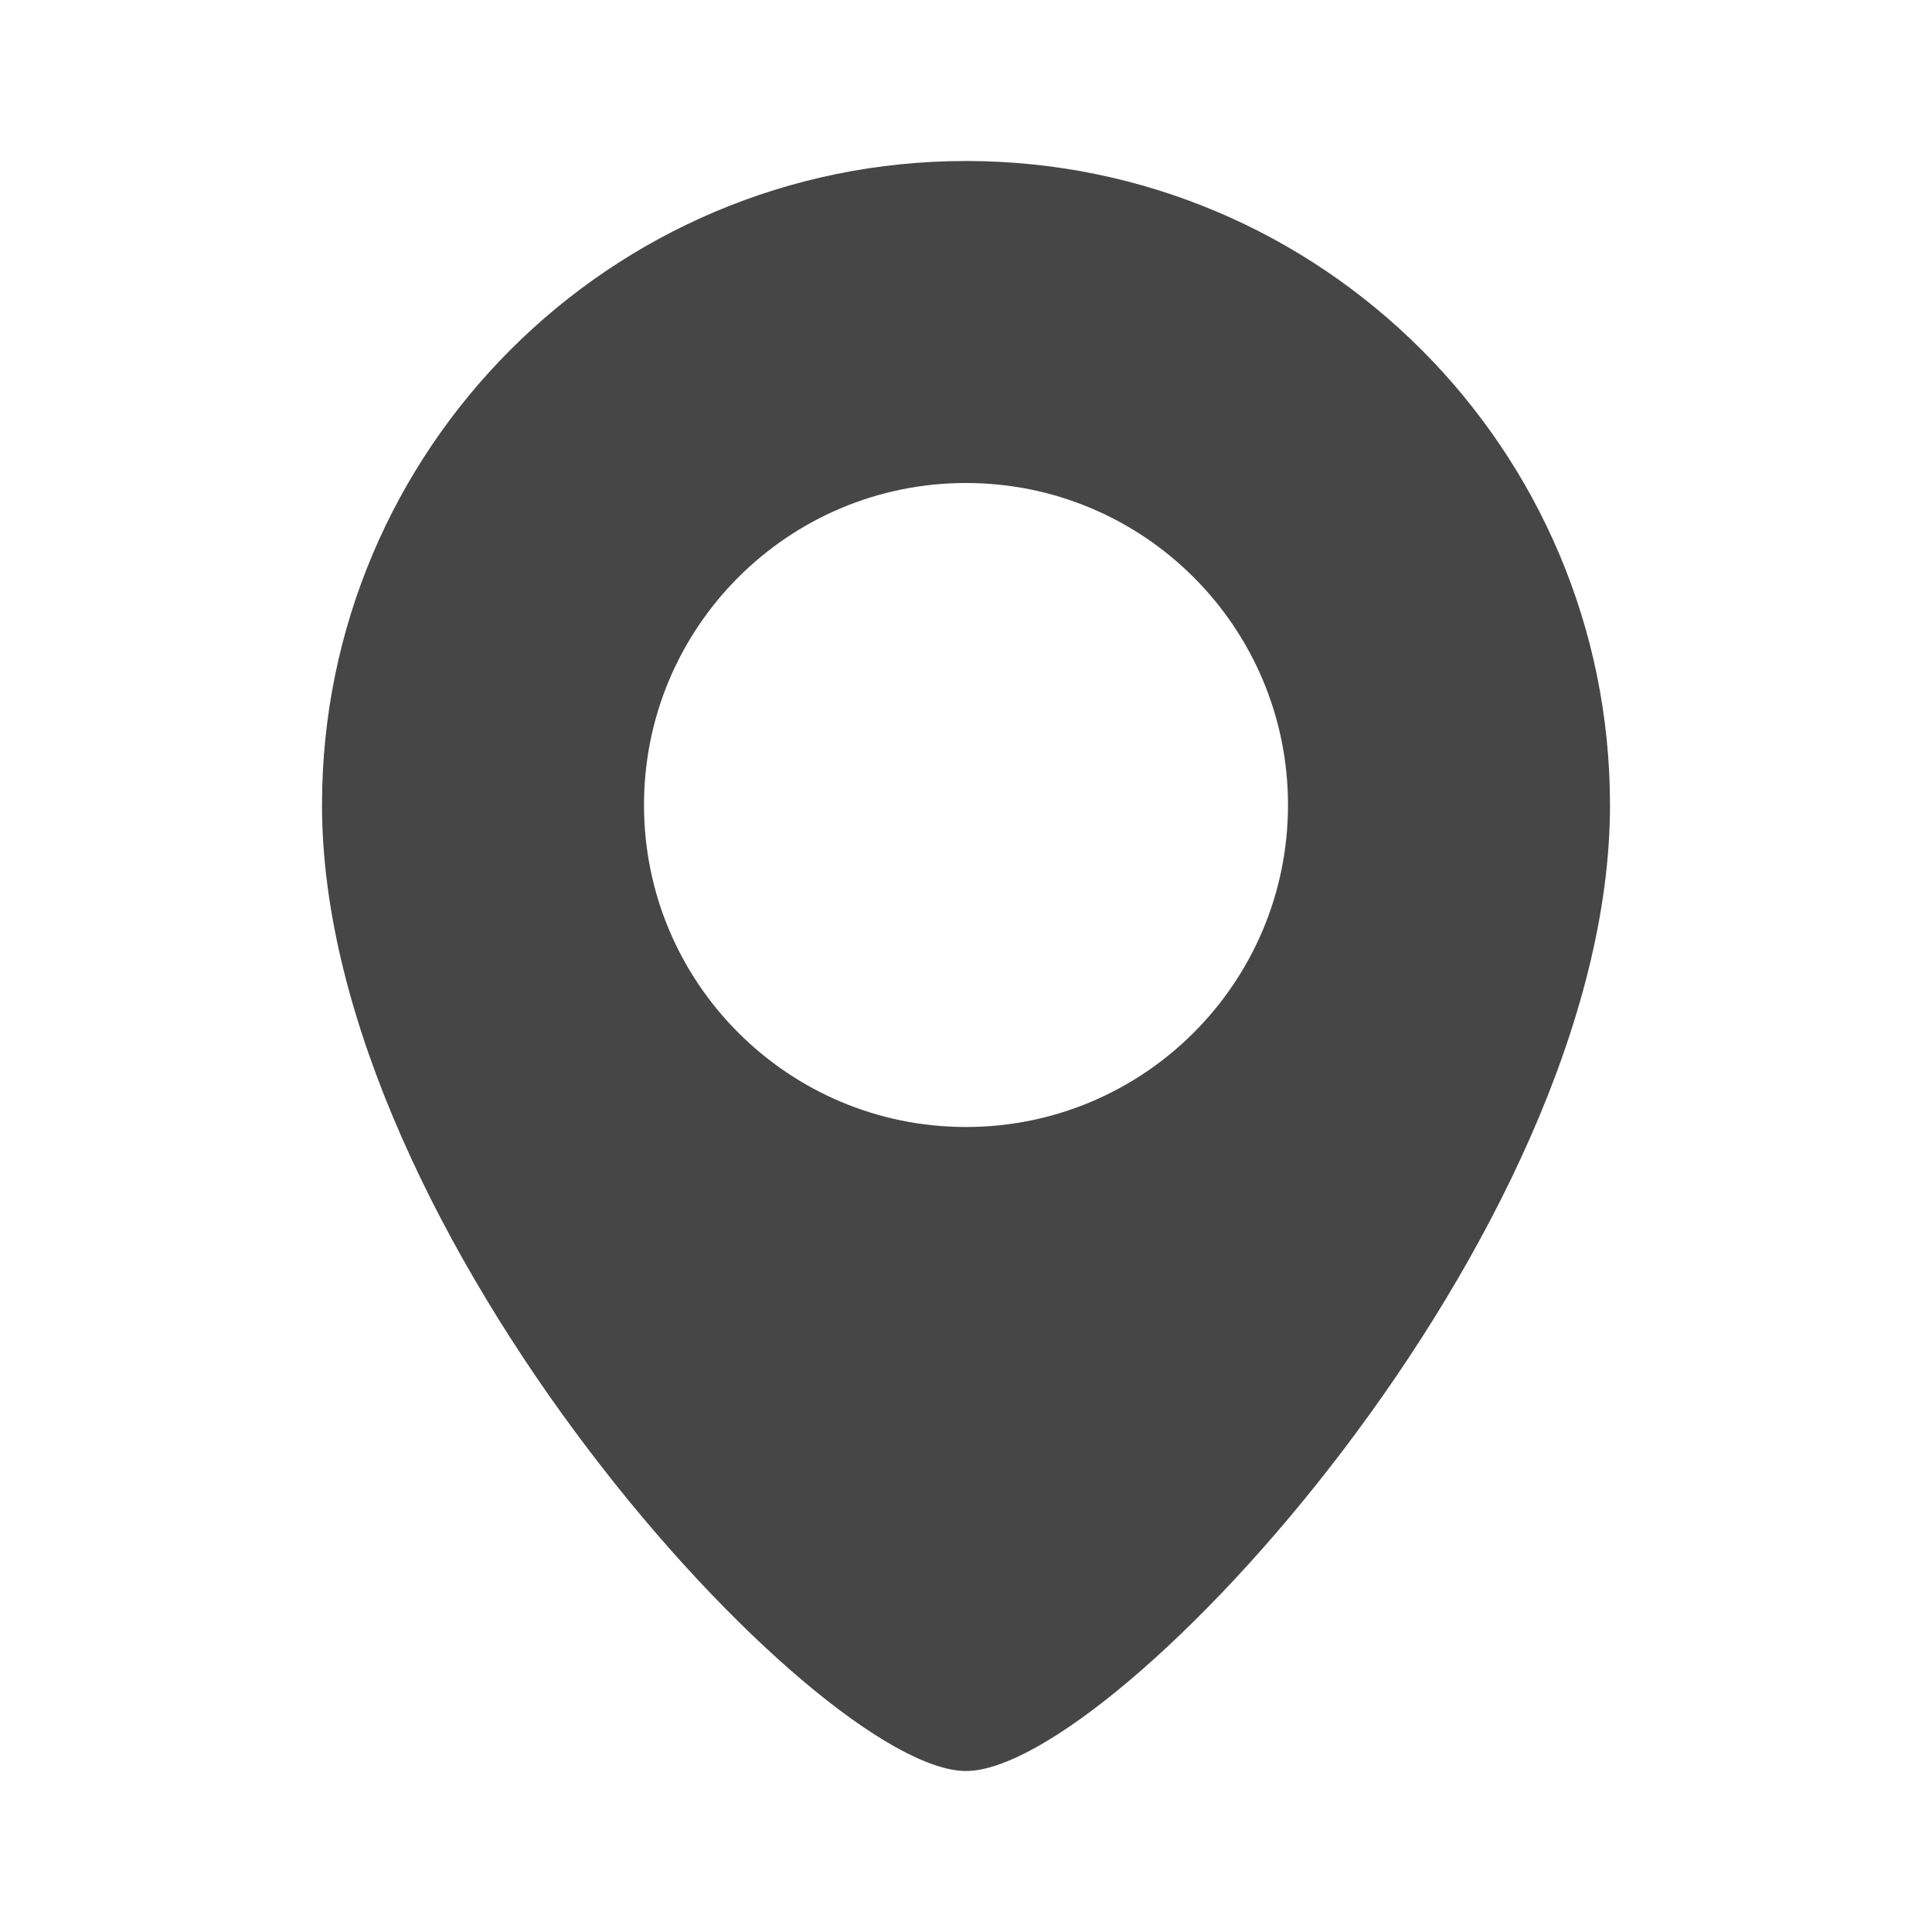
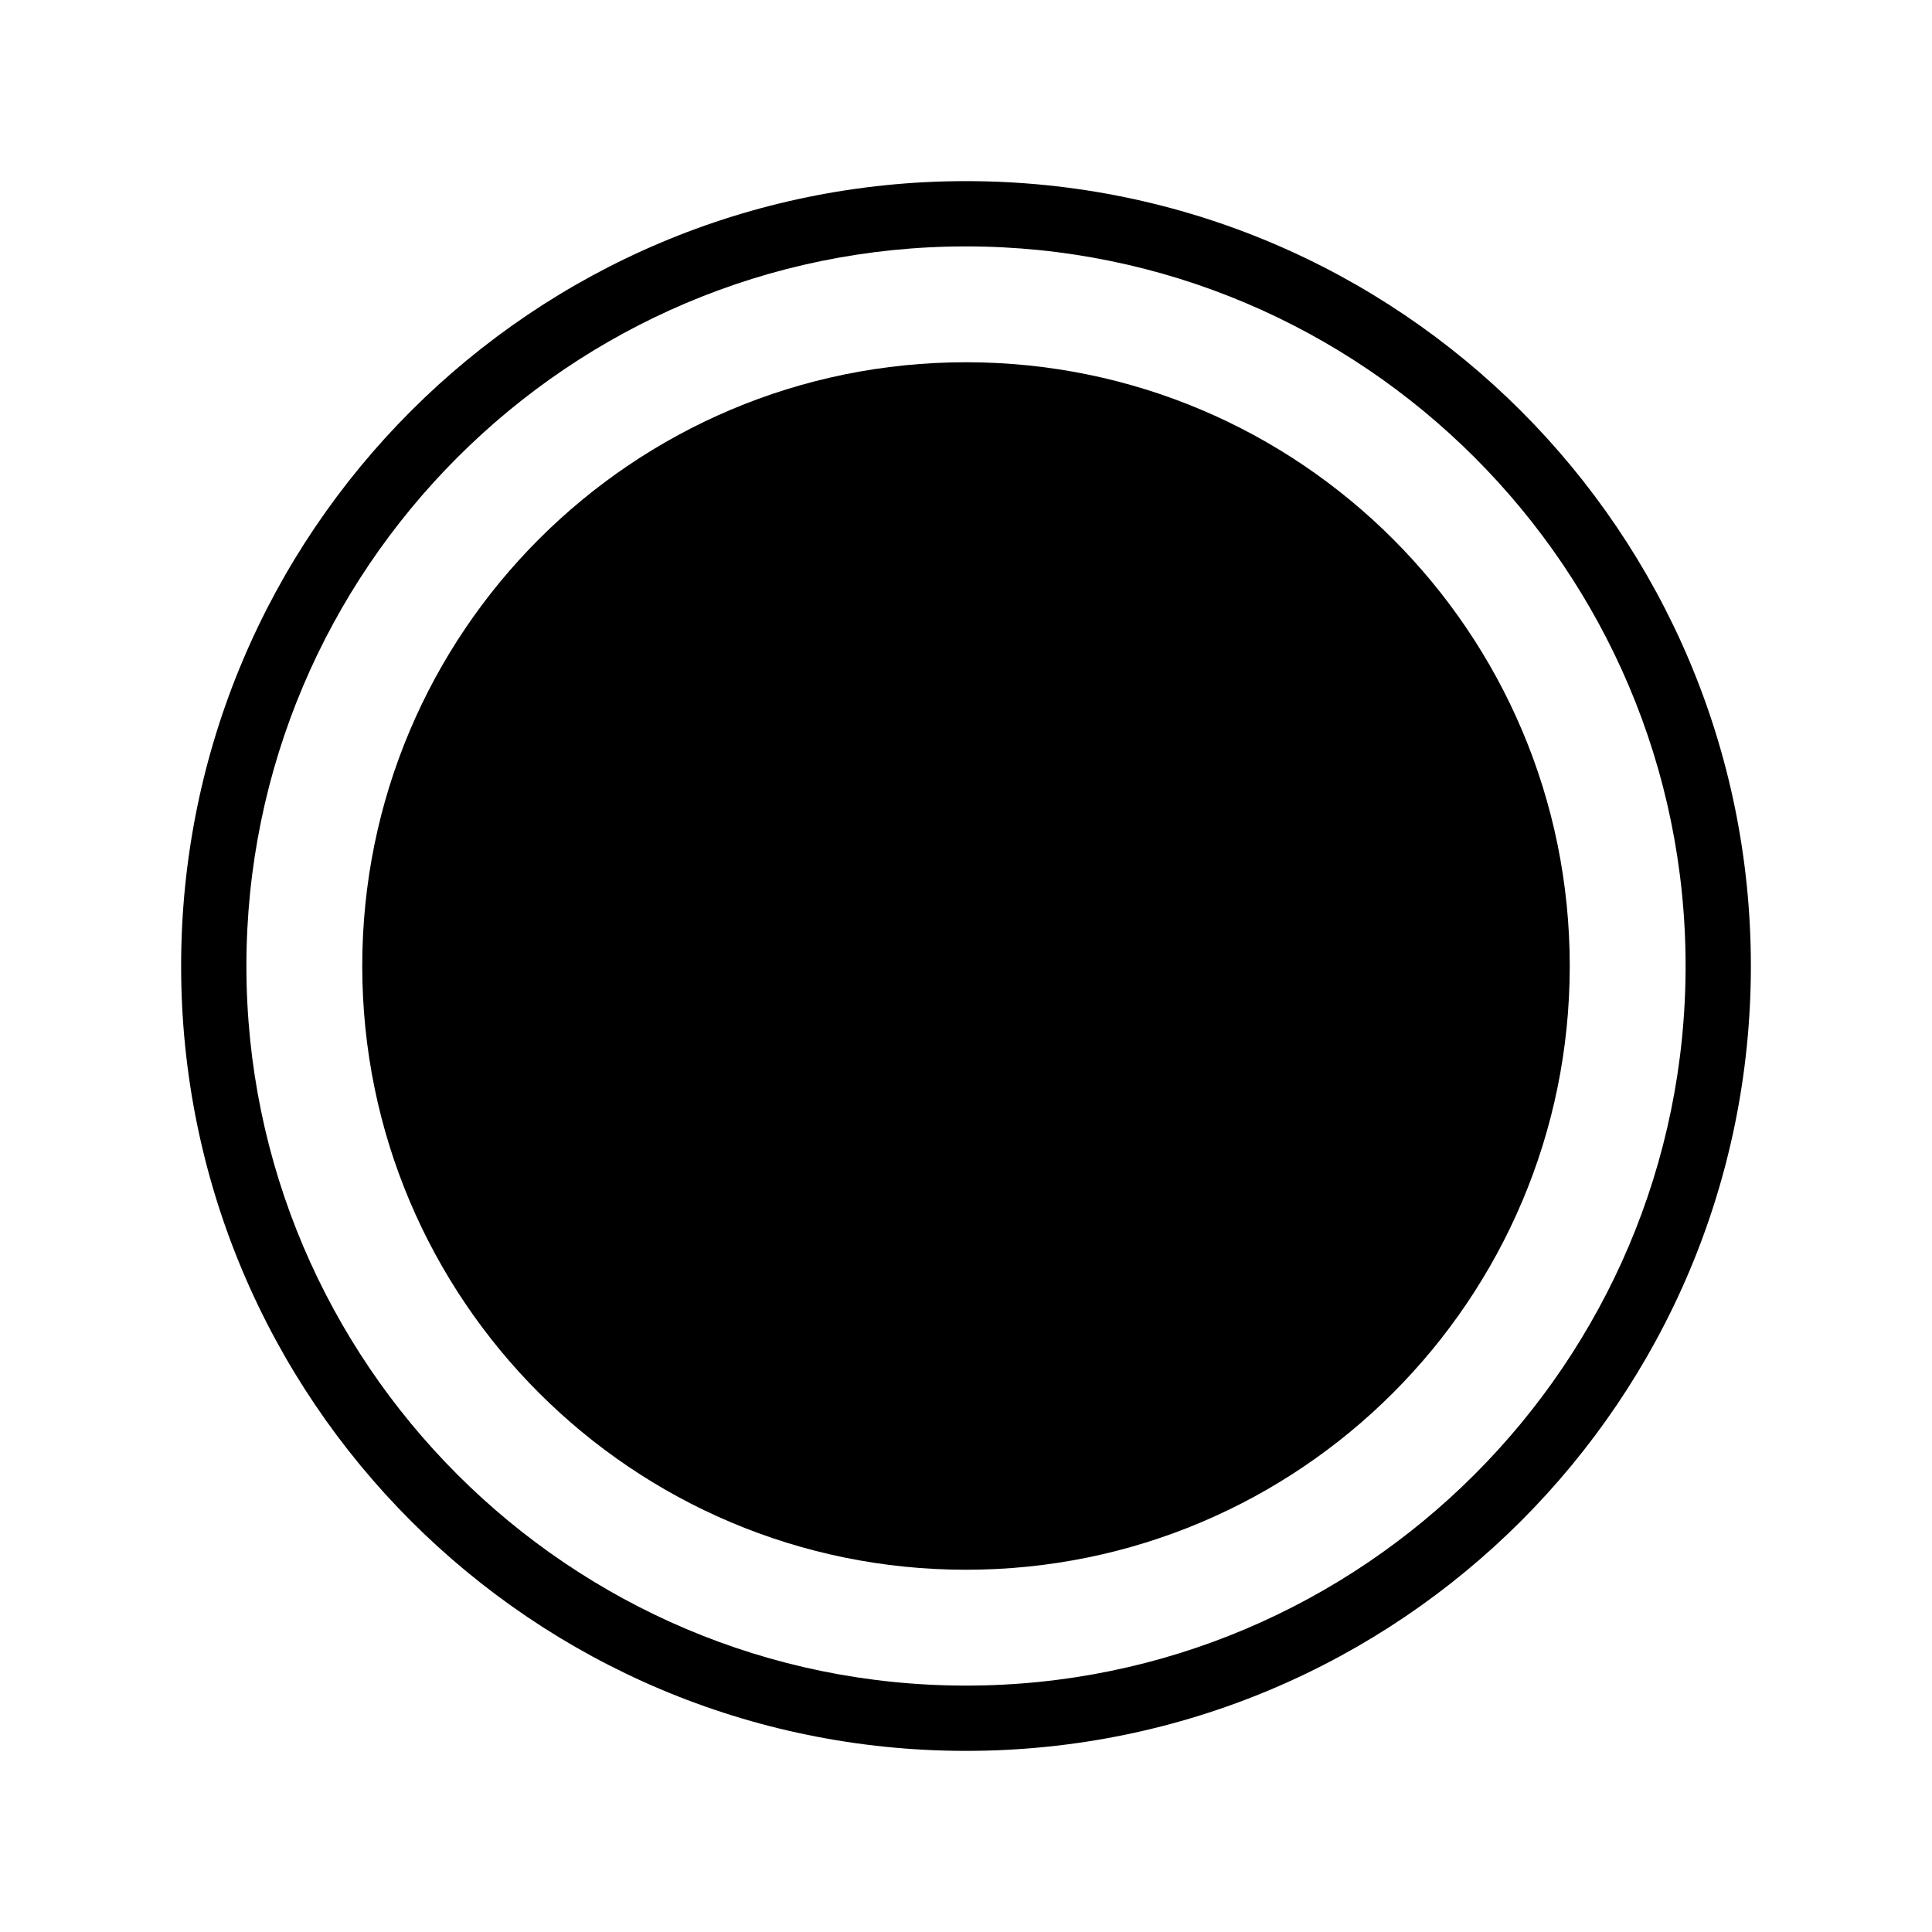
- <svg xmlns="http://www.w3.org/2000/svg" viewBox="0 0 24 24">
-   <path d="M12,2a8,8,0,0,0-8,8c0,5.34,6.15,12,8,12s8-6.66,8-12A8,8,0,0,0,12,2Zm0,12a4,4,0,1,1,4-4A4,4,0,0,1,12,14Z" fill="#464646" />
+ <svg xmlns="http://www.w3.org/2000/svg" height="512px" id="Layer_1" style="enable-background:new 0 0 512 512;" version="1.1" viewBox="0 0 512 512" width="512px" xml:space="preserve">
+   <g>
+     <g>
+       <path d="M256,48C141.1,48,48,141.1,48,256s93.1,208,208,208c114.9,0,208-93.1,208-208S370.9,48,256,48z M256,446.7    c-105.1,0-190.7-85.5-190.7-190.7c0-105.1,85.5-190.7,190.7-190.7c105.1,0,190.7,85.5,190.7,190.7    C446.7,361.1,361.1,446.7,256,446.7z" />
+     </g>
+   </g>
+   <g>
+     <g>
+       <path d="M256,96c-88.4,0-160,71.6-160,160c0,88.4,71.6,160,160,160c88.4,0,160-71.6,160-160C416,167.6,344.4,96,256,96z" />
+     </g>
+   </g>
</svg>
